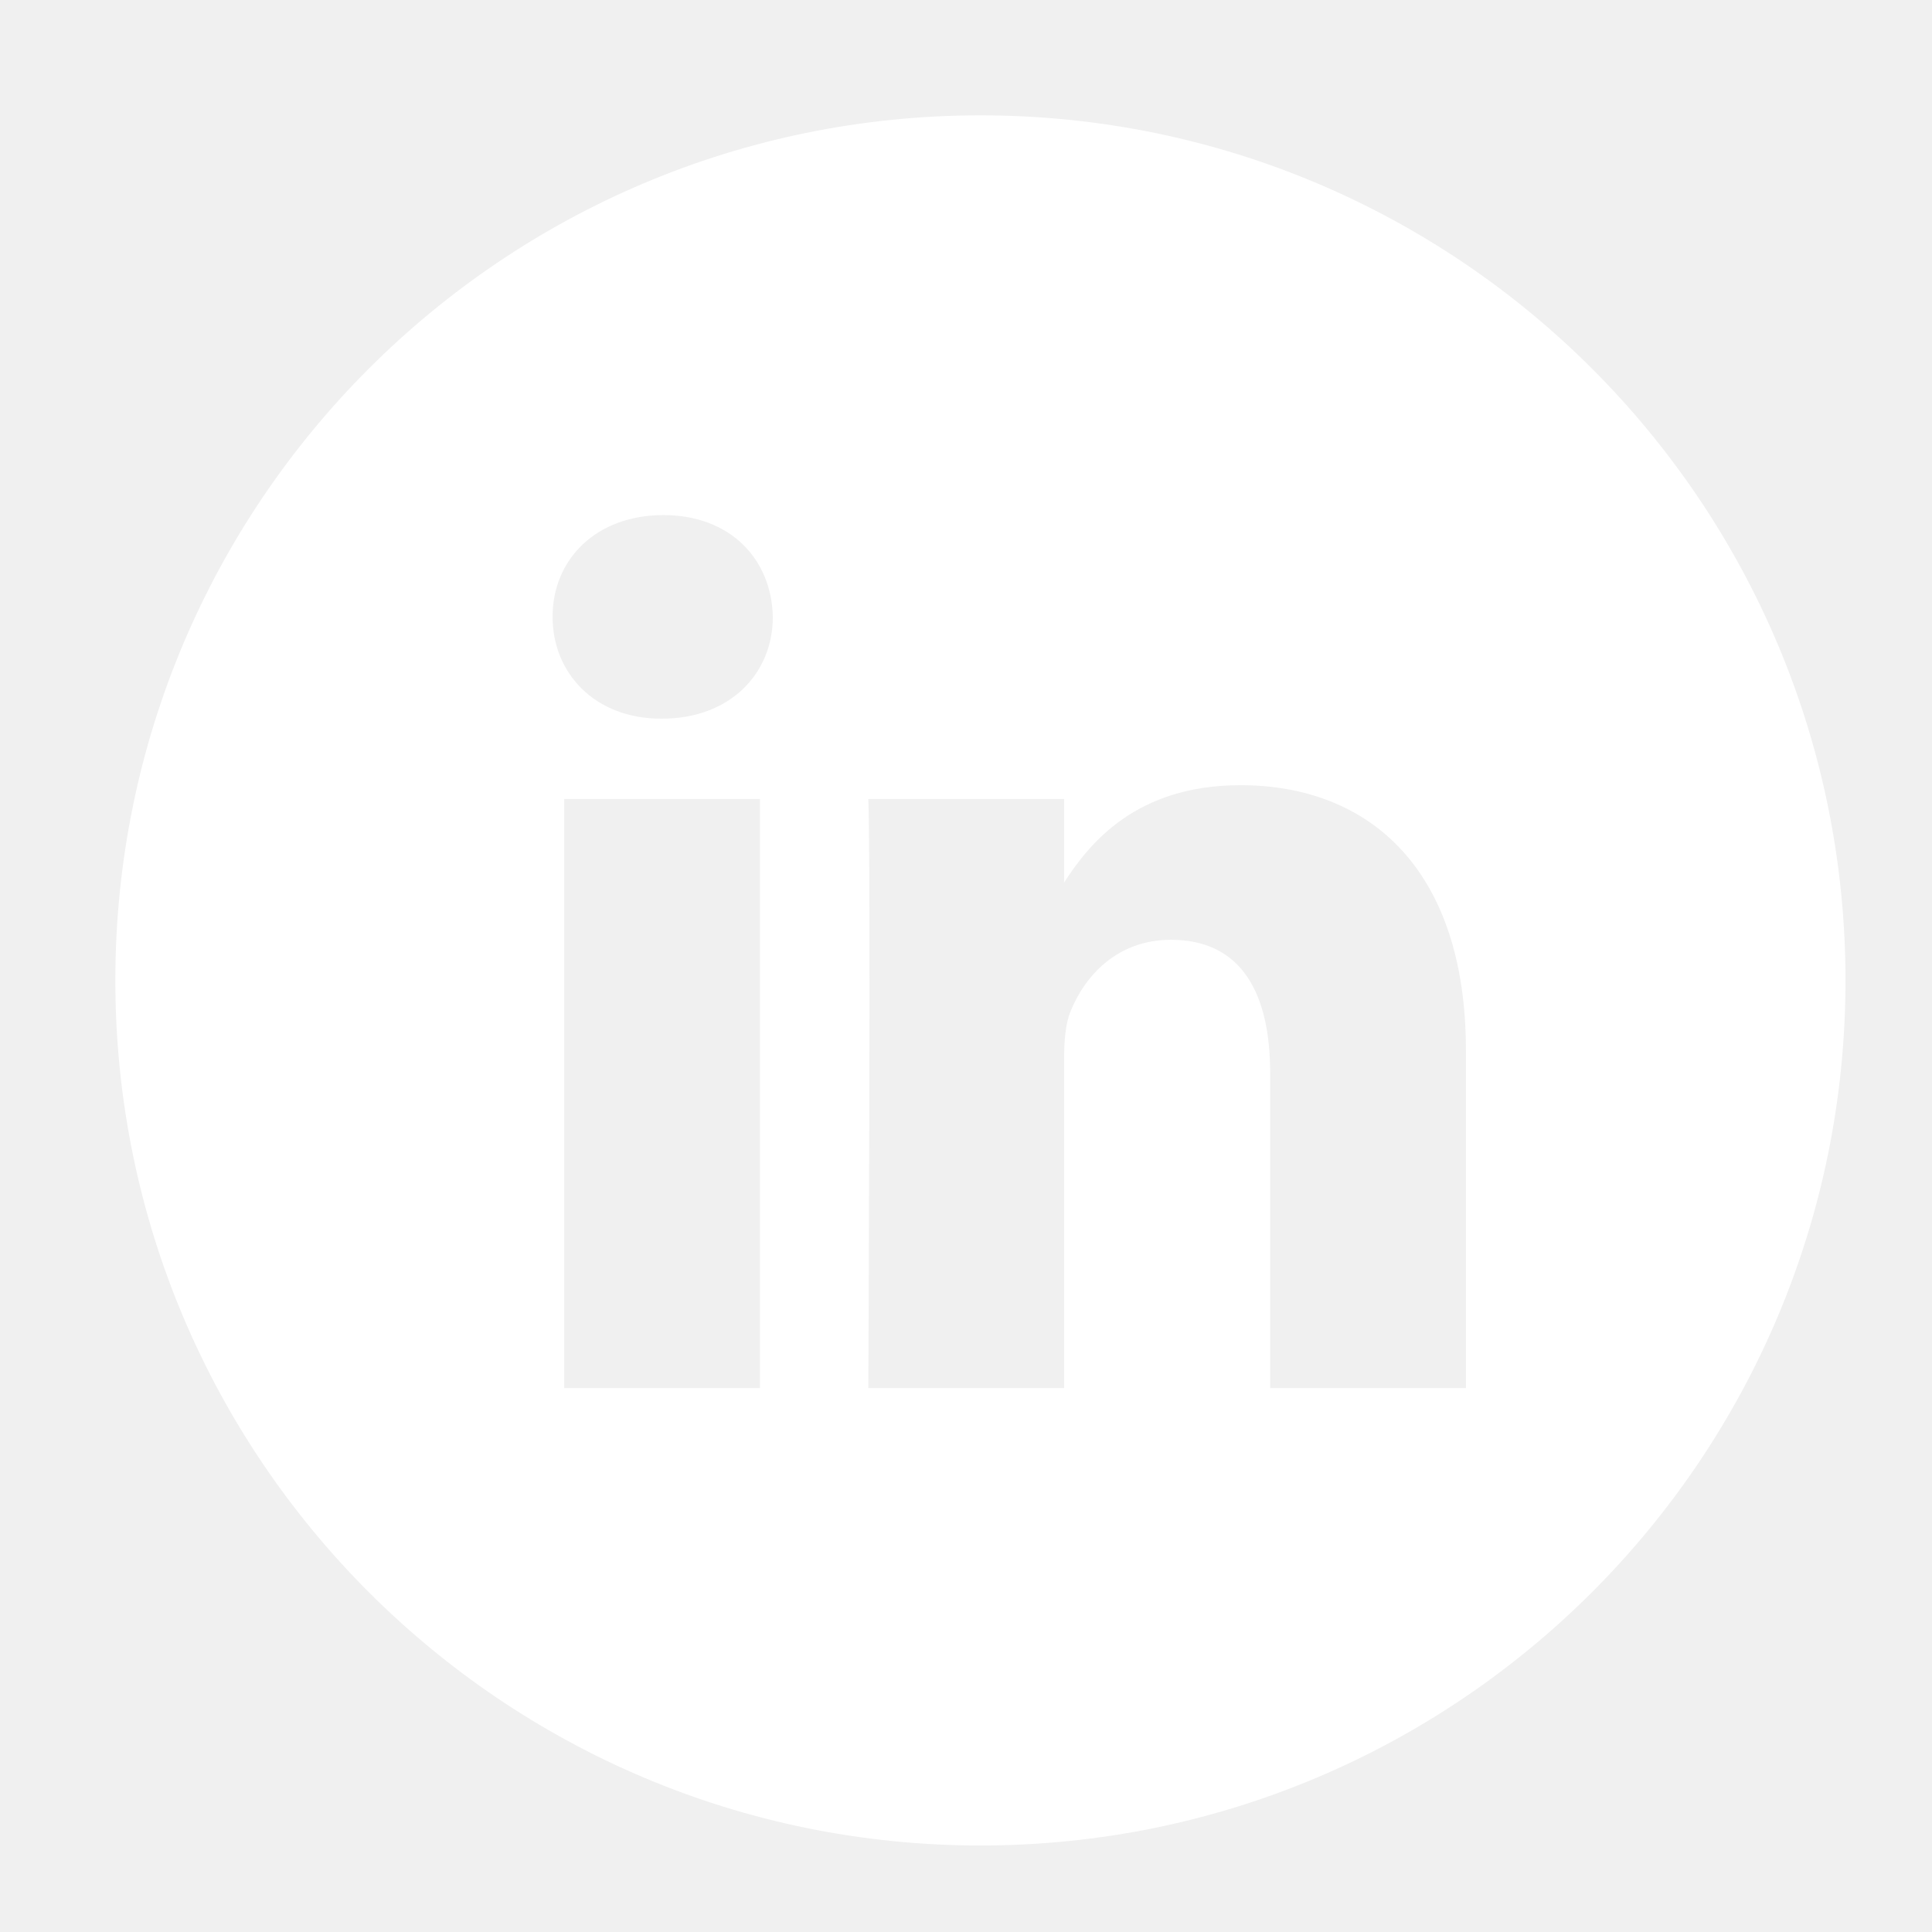
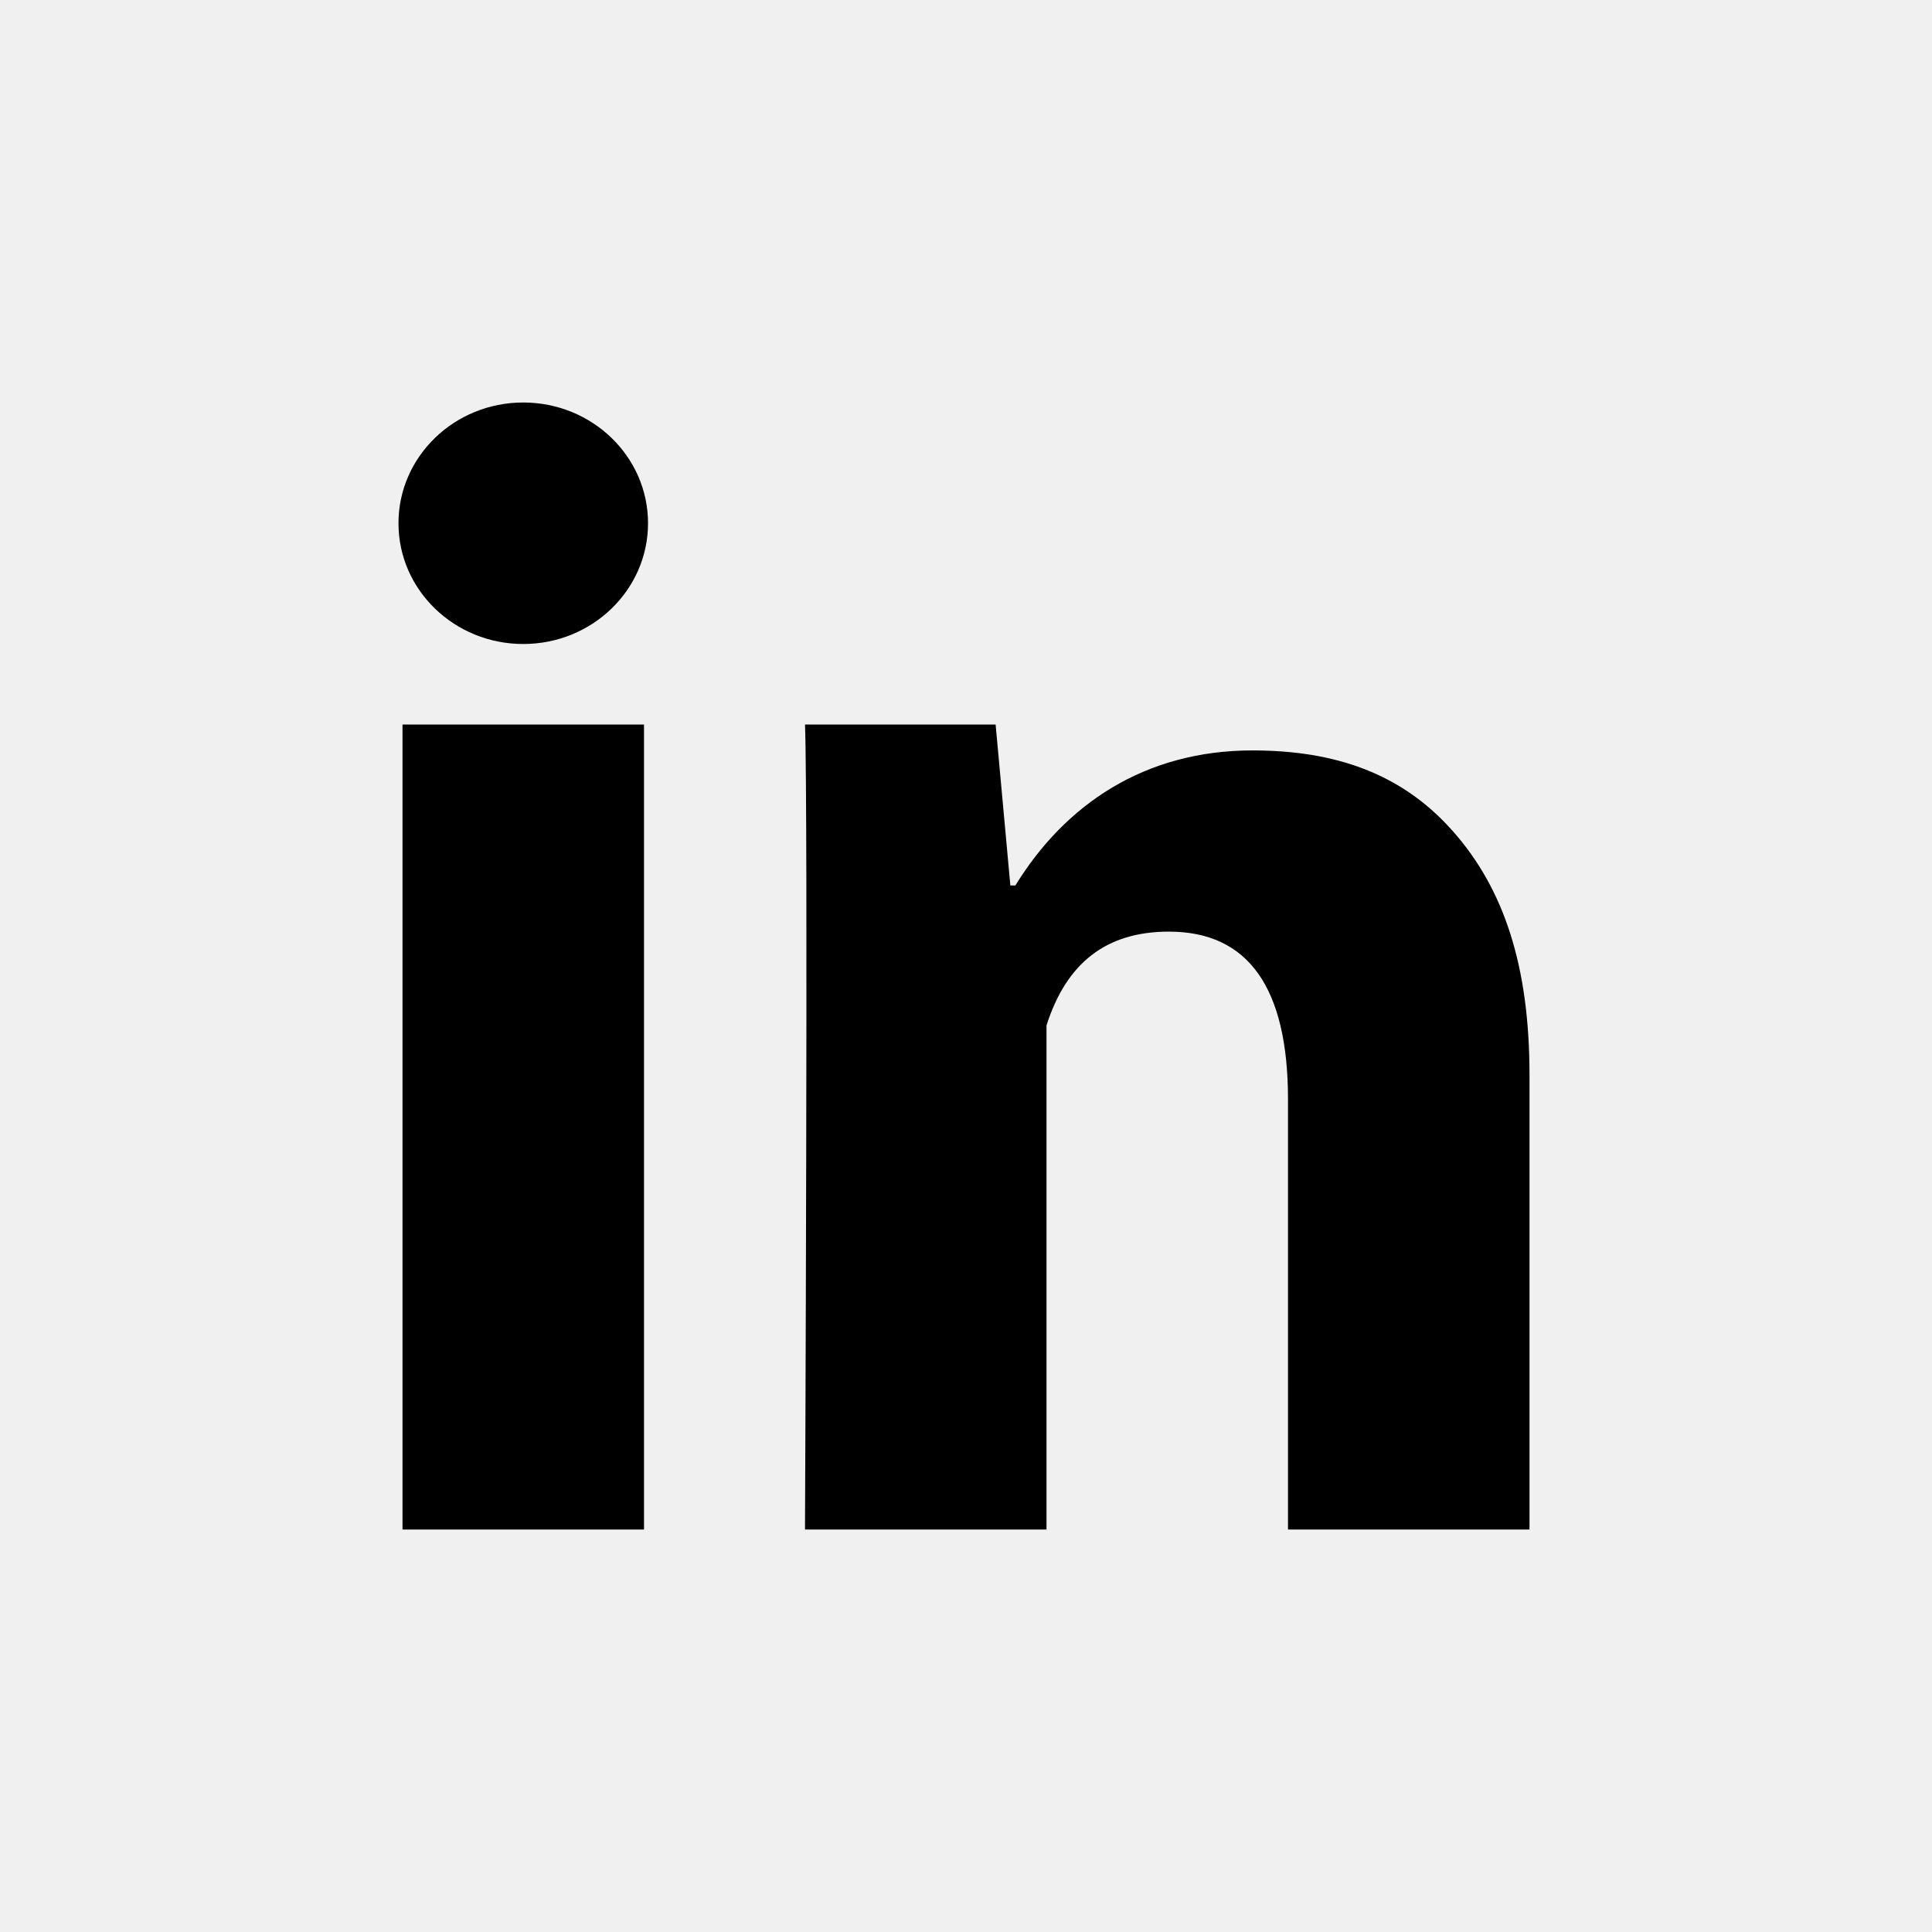
- <svg xmlns="http://www.w3.org/2000/svg" width="67" height="67">
+ <svg xmlns="http://www.w3.org/2000/svg" baseProfile="tiny" height="24px" id="Layer_1" version="1.2" viewBox="0 0 24 24" width="24px" xml:space="preserve">
  <g>
-     <rect fill="none" id="canvas_background" height="402" width="582" y="-1" x="-1" />
+     <path d="M8,19H5V9h3V19z M19,19h-3v-5.342c0-1.392-0.496-2.085-1.479-2.085c-0.779,0-1.273,0.388-1.521,1.165C13,14,13,19,13,19h-3   c0,0,0.04-9,0-10h2.368l0.183,2h0.062c0.615-1,1.598-1.678,2.946-1.678c1.025,0,1.854,0.285,2.487,1.001   C18.683,11.04,19,12.002,19,13.353V19z" />
  </g>
  <g>
-     <path id="svg_1" fill-rule="evenodd" clip-rule="evenodd" fill="#ffffff" d="m50.837,48.137l0,-11.712c0,-6.275 -3.35,-9.195 -7.816,-9.195c-3.604,0 -5.219,1.983 -6.119,3.374l0,-2.894l-6.79,0c0.09,1.917 0,20.427 0,20.427l6.79,0l0,-11.408c0,-0.609 0.044,-1.219 0.224,-1.655c0.49,-1.22 1.607,-2.483 3.482,-2.483c2.458,0 3.44,1.873 3.44,4.618l0,10.929l6.789,0l0,-0.001zm-27.878,-23.215c2.367,0 3.842,-1.57 3.842,-3.531c-0.044,-2.003 -1.475,-3.528 -3.797,-3.528s-3.841,1.524 -3.841,3.528c0,1.961 1.474,3.531 3.753,3.531l0.043,0zm11.041,39.078c-16.568,0 -30,-13.432 -30,-30c0,-16.569 13.432,-30 30,-30s30,13.431 30,30c0,16.568 -13.432,30 -30,30zm-7.646,-15.863l0,-20.427l-6.789,0l0,20.427l6.789,0z" />
+     <ellipse cx="6.5" cy="6.5" rx="1.55" ry="1.5" />
  </g>
</svg>
